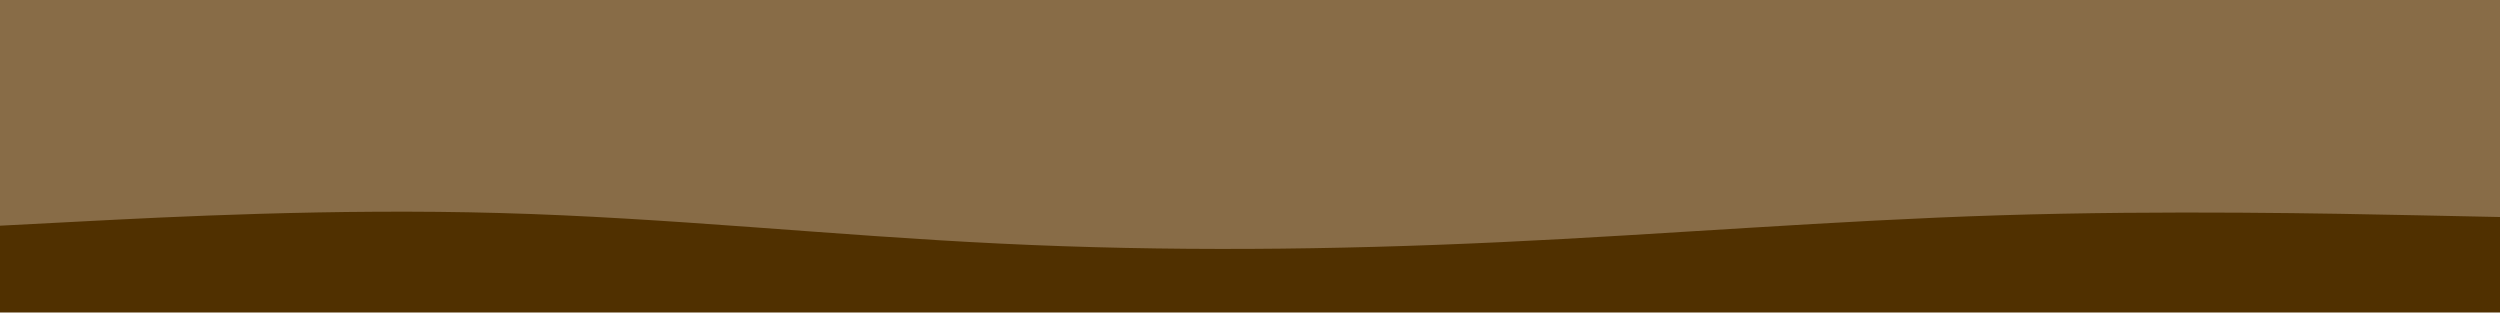
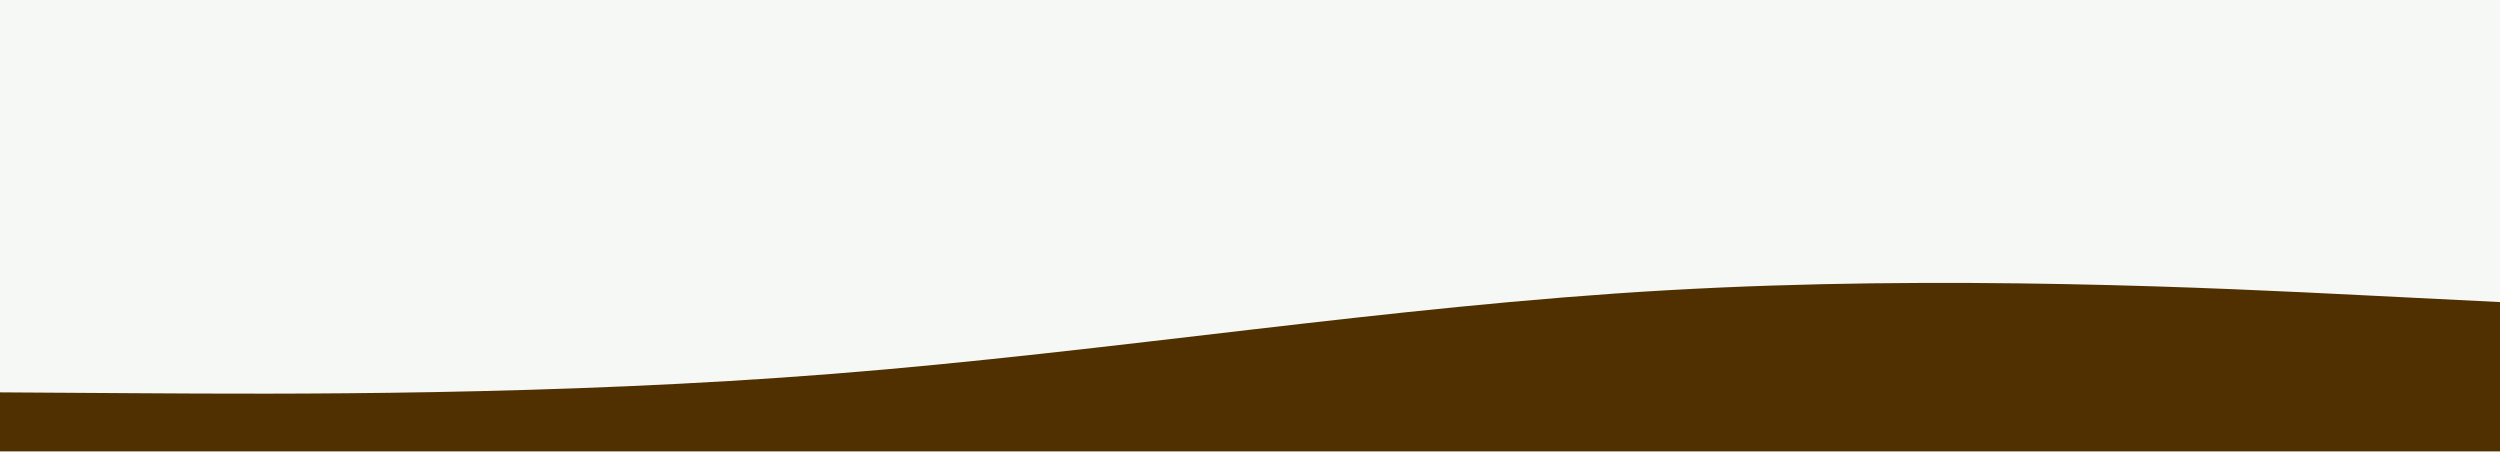
- <svg xmlns="http://www.w3.org/2000/svg" width="1440" height="180" viewBox="0 0 1440 180" fill="none">
-   <path d="M1440 0H0V180H1440V0Z" fill="#503000" />
-   <path d="M0 130L48 127.5C96 125 192 120 288 122.7C384 125.3 480 135.7 576 140.3C672 145 768 144 864 139.5C960 135 1056 127 1152 124C1248 121 1344 123 1392 124L1440 125V0H1392C1344 0 1248 0 1152 0C1056 0 960 0 864 0C768 0 672 0 576 0C480 0 384 0 288 0C192 0 96 0 48 0H0V130Z" fill="#886C47" />
+ <svg xmlns="http://www.w3.org/2000/svg" width="1440" height="260" viewBox="0 0 1440 260" fill="none">
+   <path d="M1440 0H0V260H1440V0Z" fill="#503000" />
+   <path d="M0 226L80 226.5C160 227 320 228 480 215.3C640 202.7 800 176.3 960 167.2C1120 158 1280 166 1360 170L1440 174V0H1360C1280 0 1120 0 960 0C800 0 640 0 480 0C320 0 160 0 80 0H0V226Z" fill="#F5F8F5" />
</svg>
